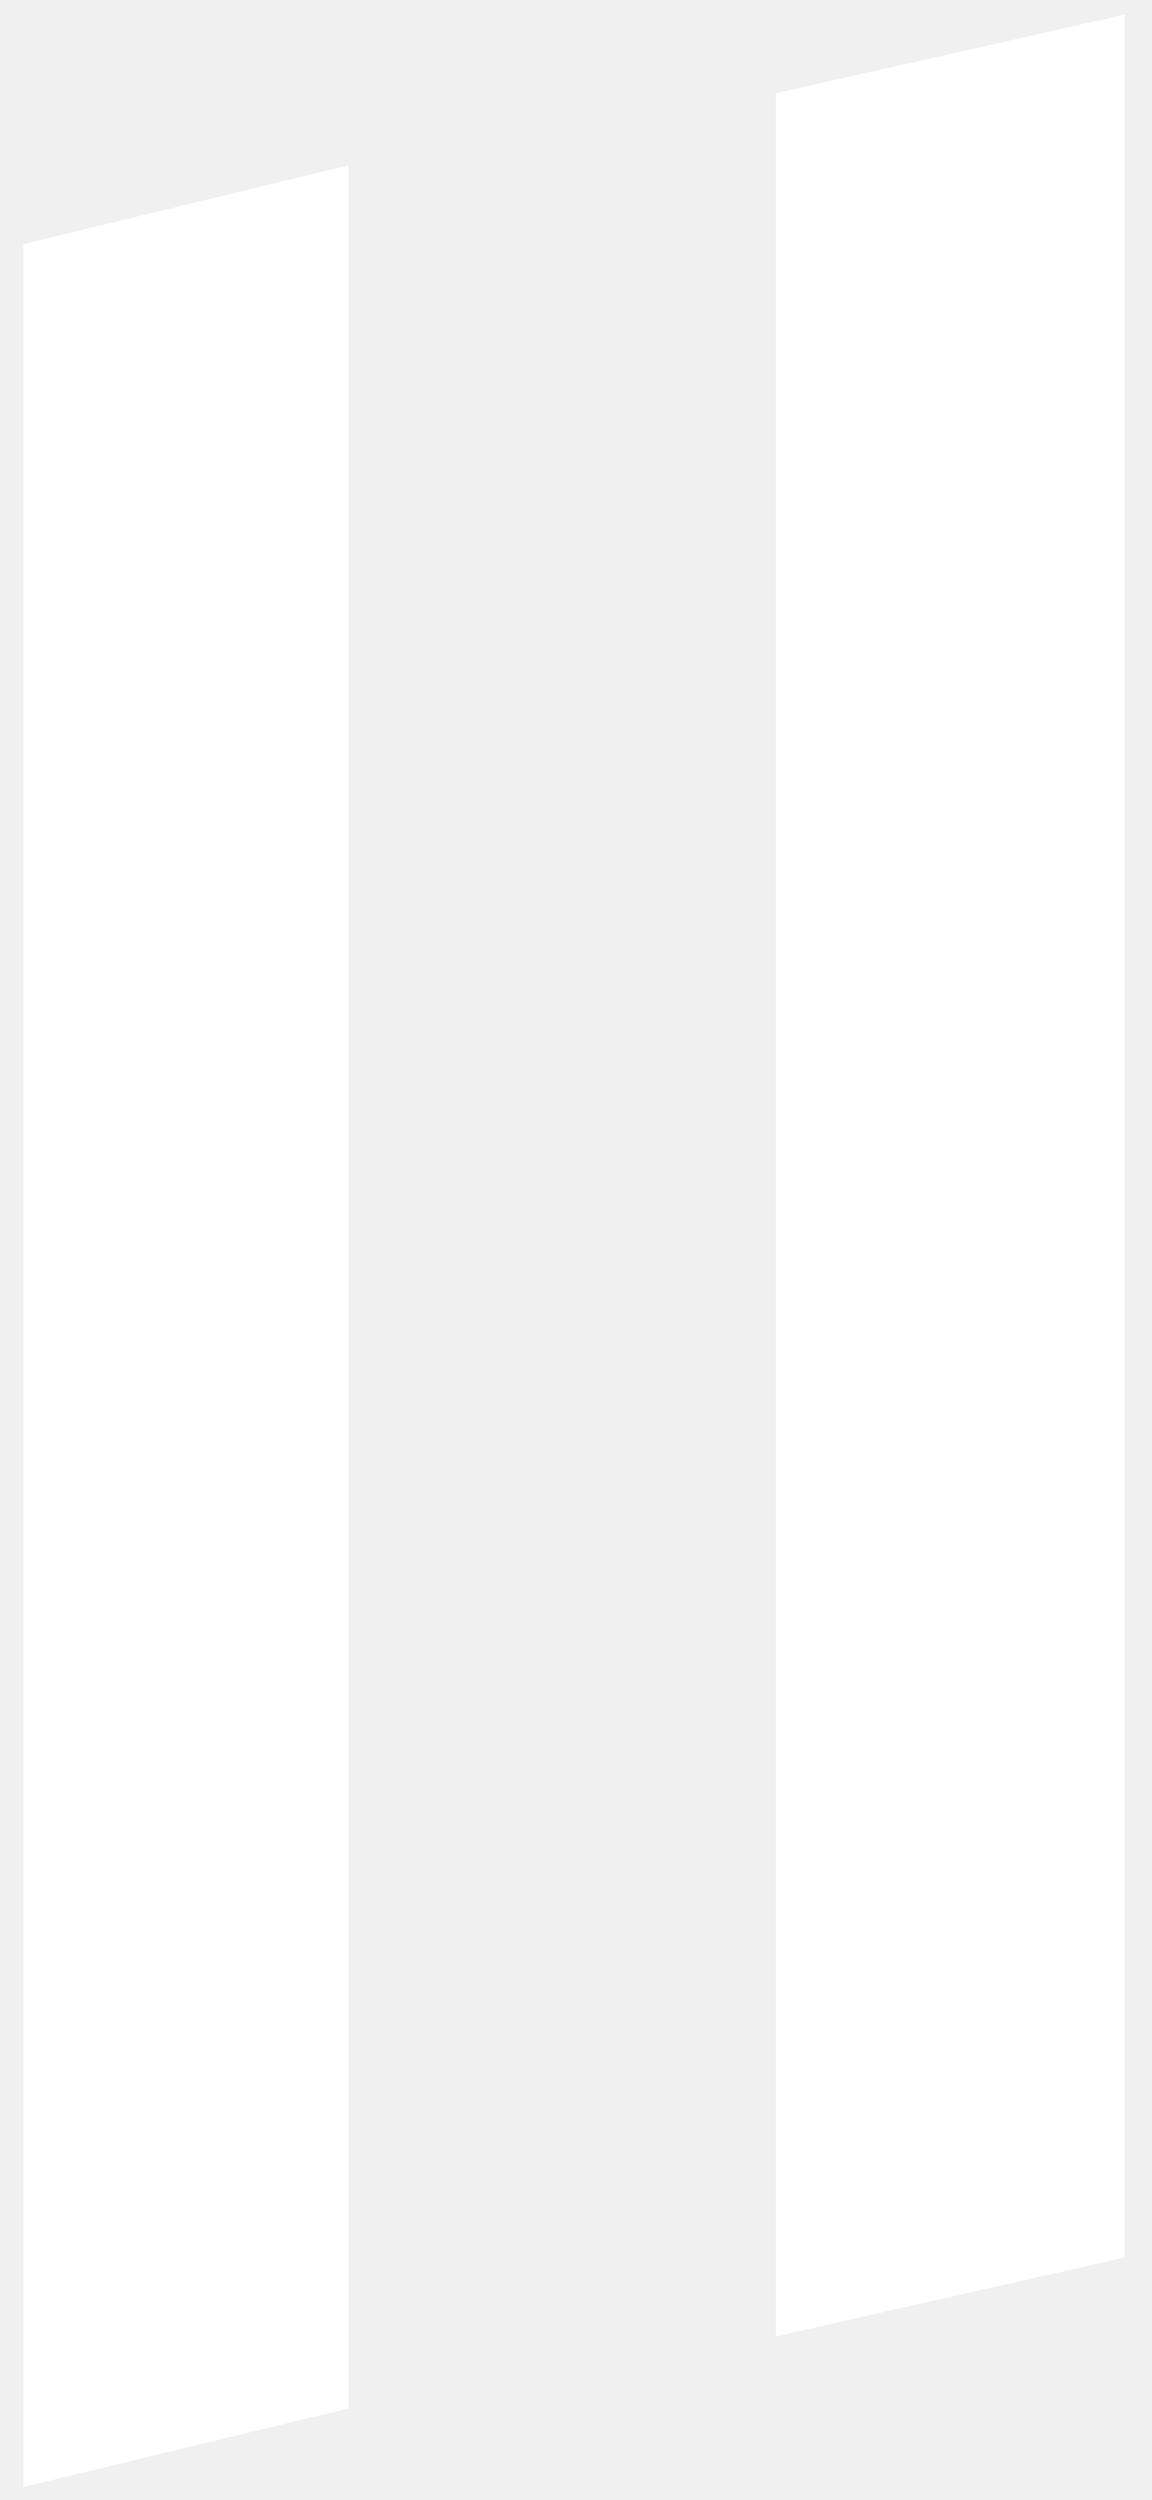
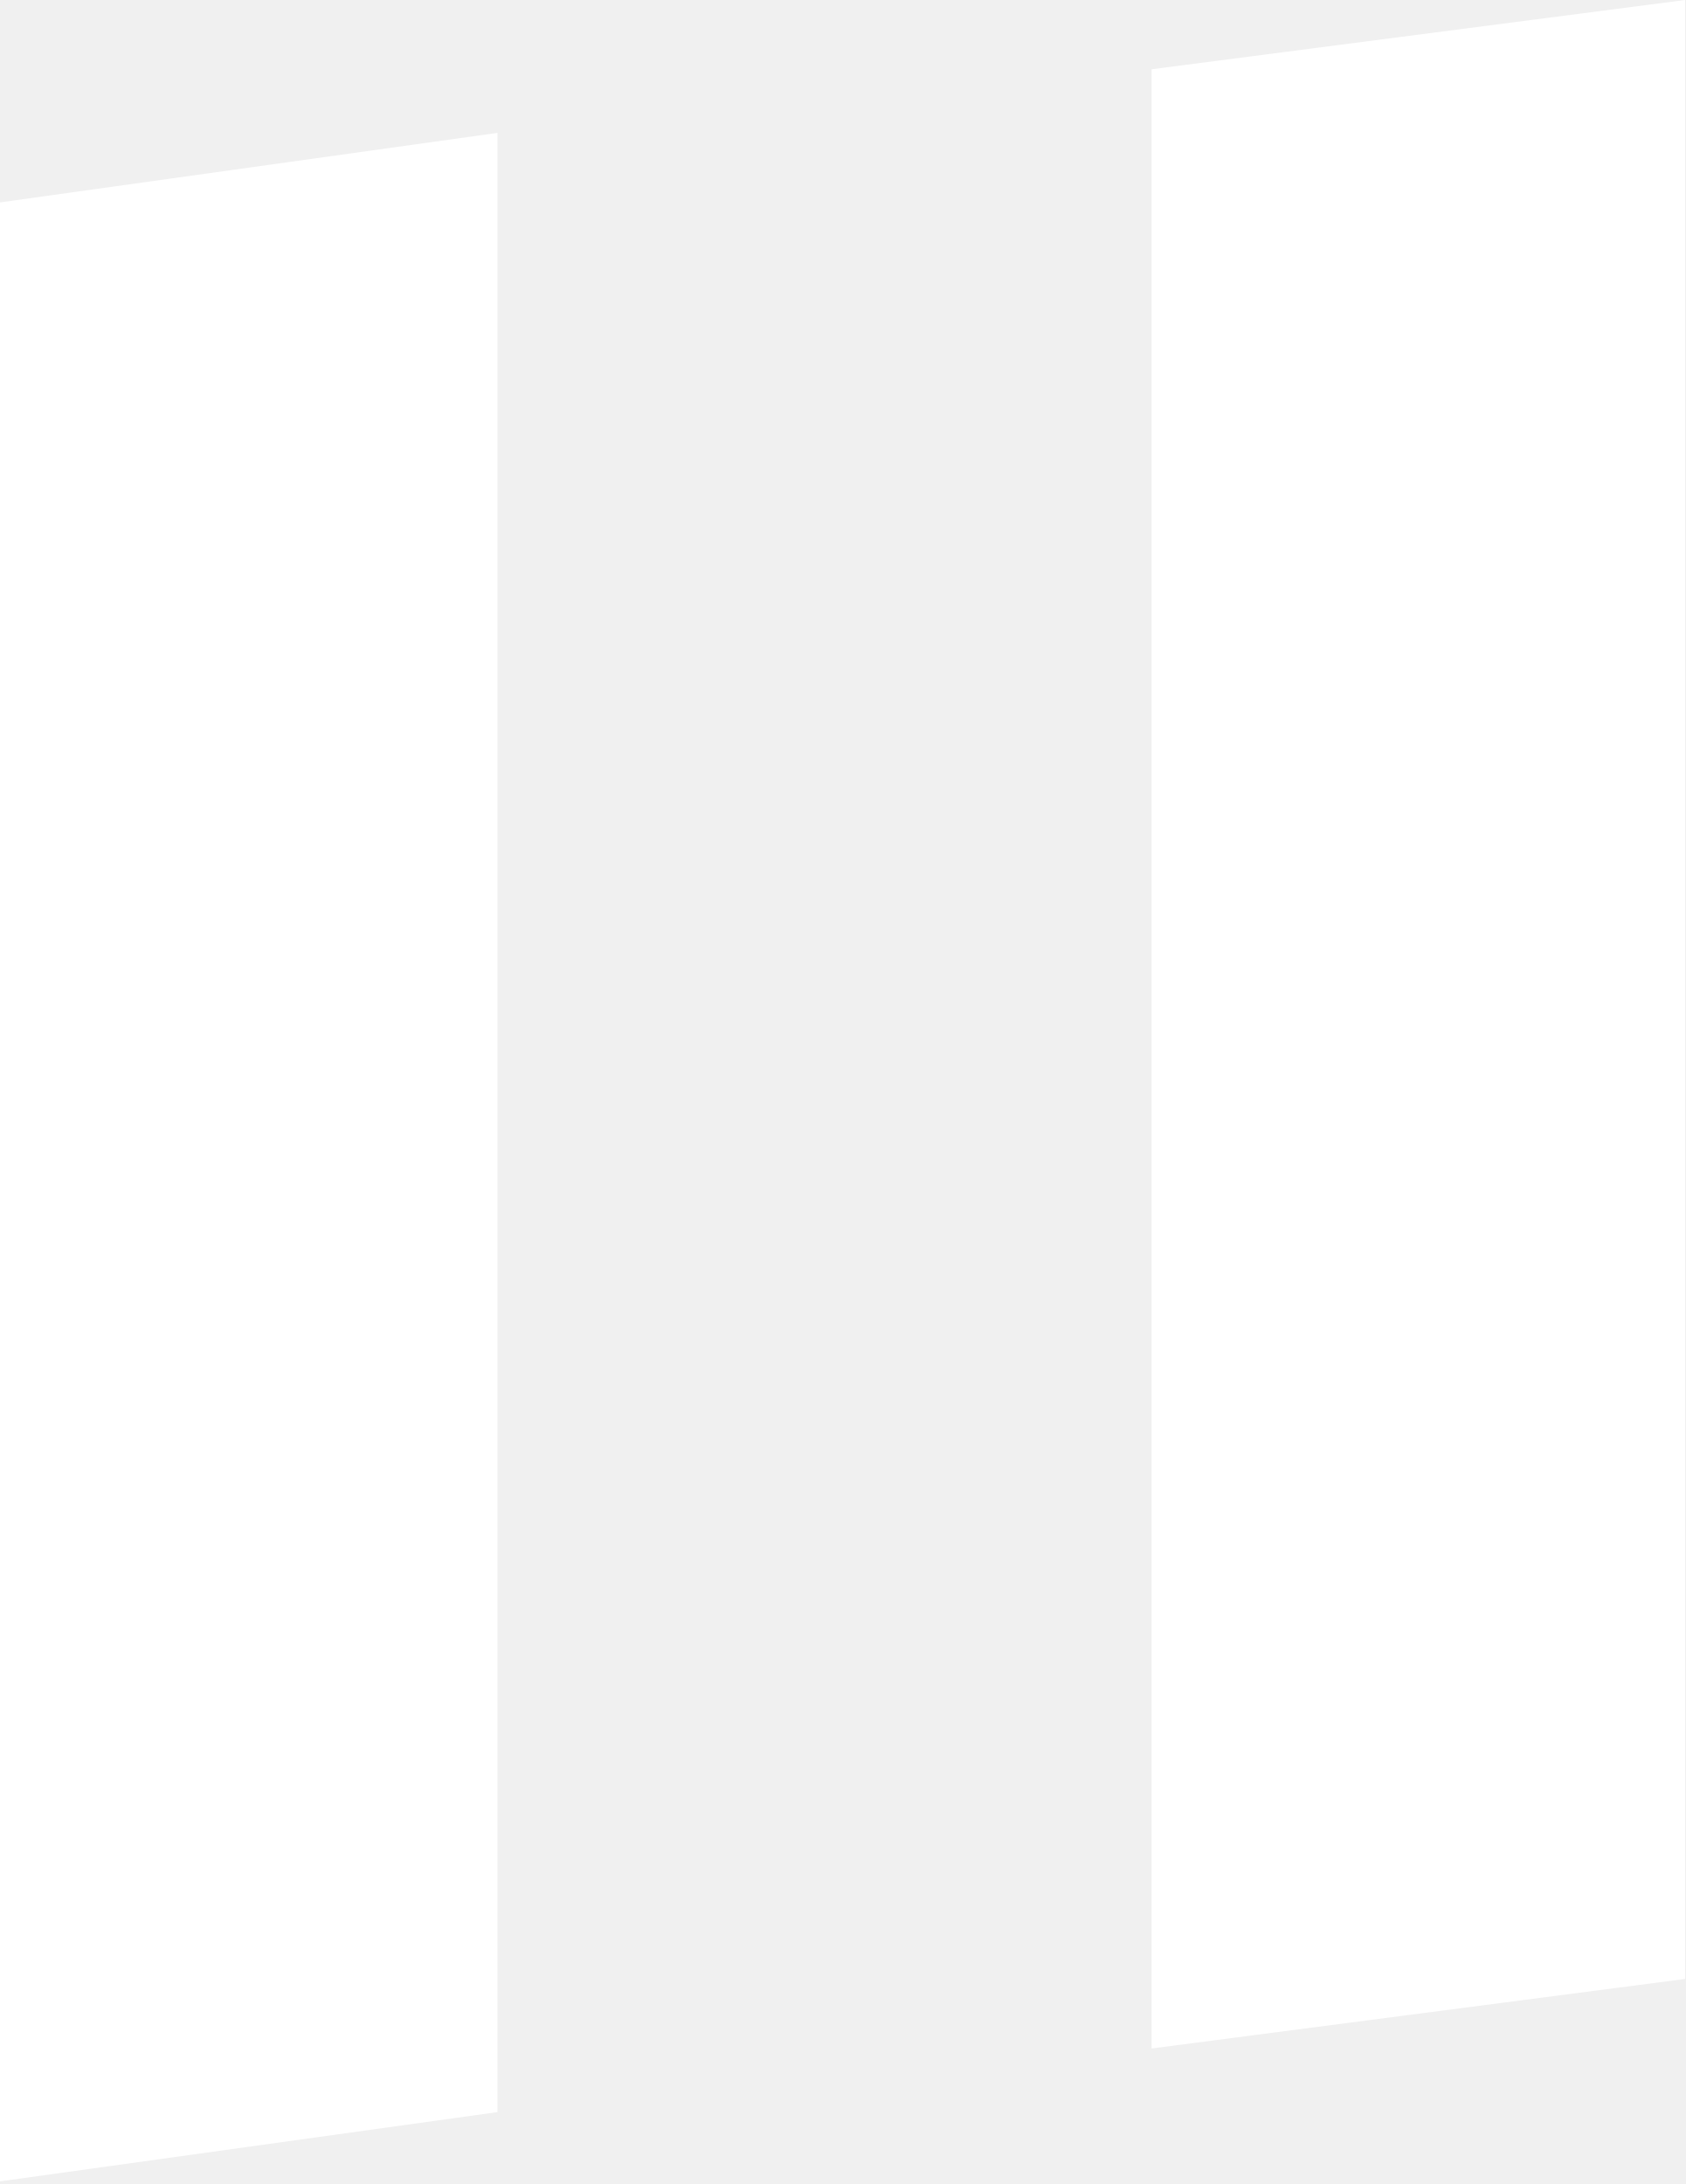
- <svg xmlns="http://www.w3.org/2000/svg" width="41" height="89" viewBox="0 0 41 89" fill="none">
-   <path d="M0.836 88.534L12.407 85.739V5.887L0.836 8.692V88.534Z" fill="white" />
-   <path d="M40.032 80.367V0.525L27.622 3.32V83.172L40.032 80.367Z" fill="white" />
+ <svg xmlns="http://www.w3.org/2000/svg" width="250" height="324" viewBox="0 0 250 324" fill="none">
+   <path d="M0 323.61L73.804 313.334V19.714L0 30.028V323.61Z" fill="white" />
+   <path d="M250 293.581V0L170.847 10.276V303.895L250 293.581Z" fill="white" />
</svg>
